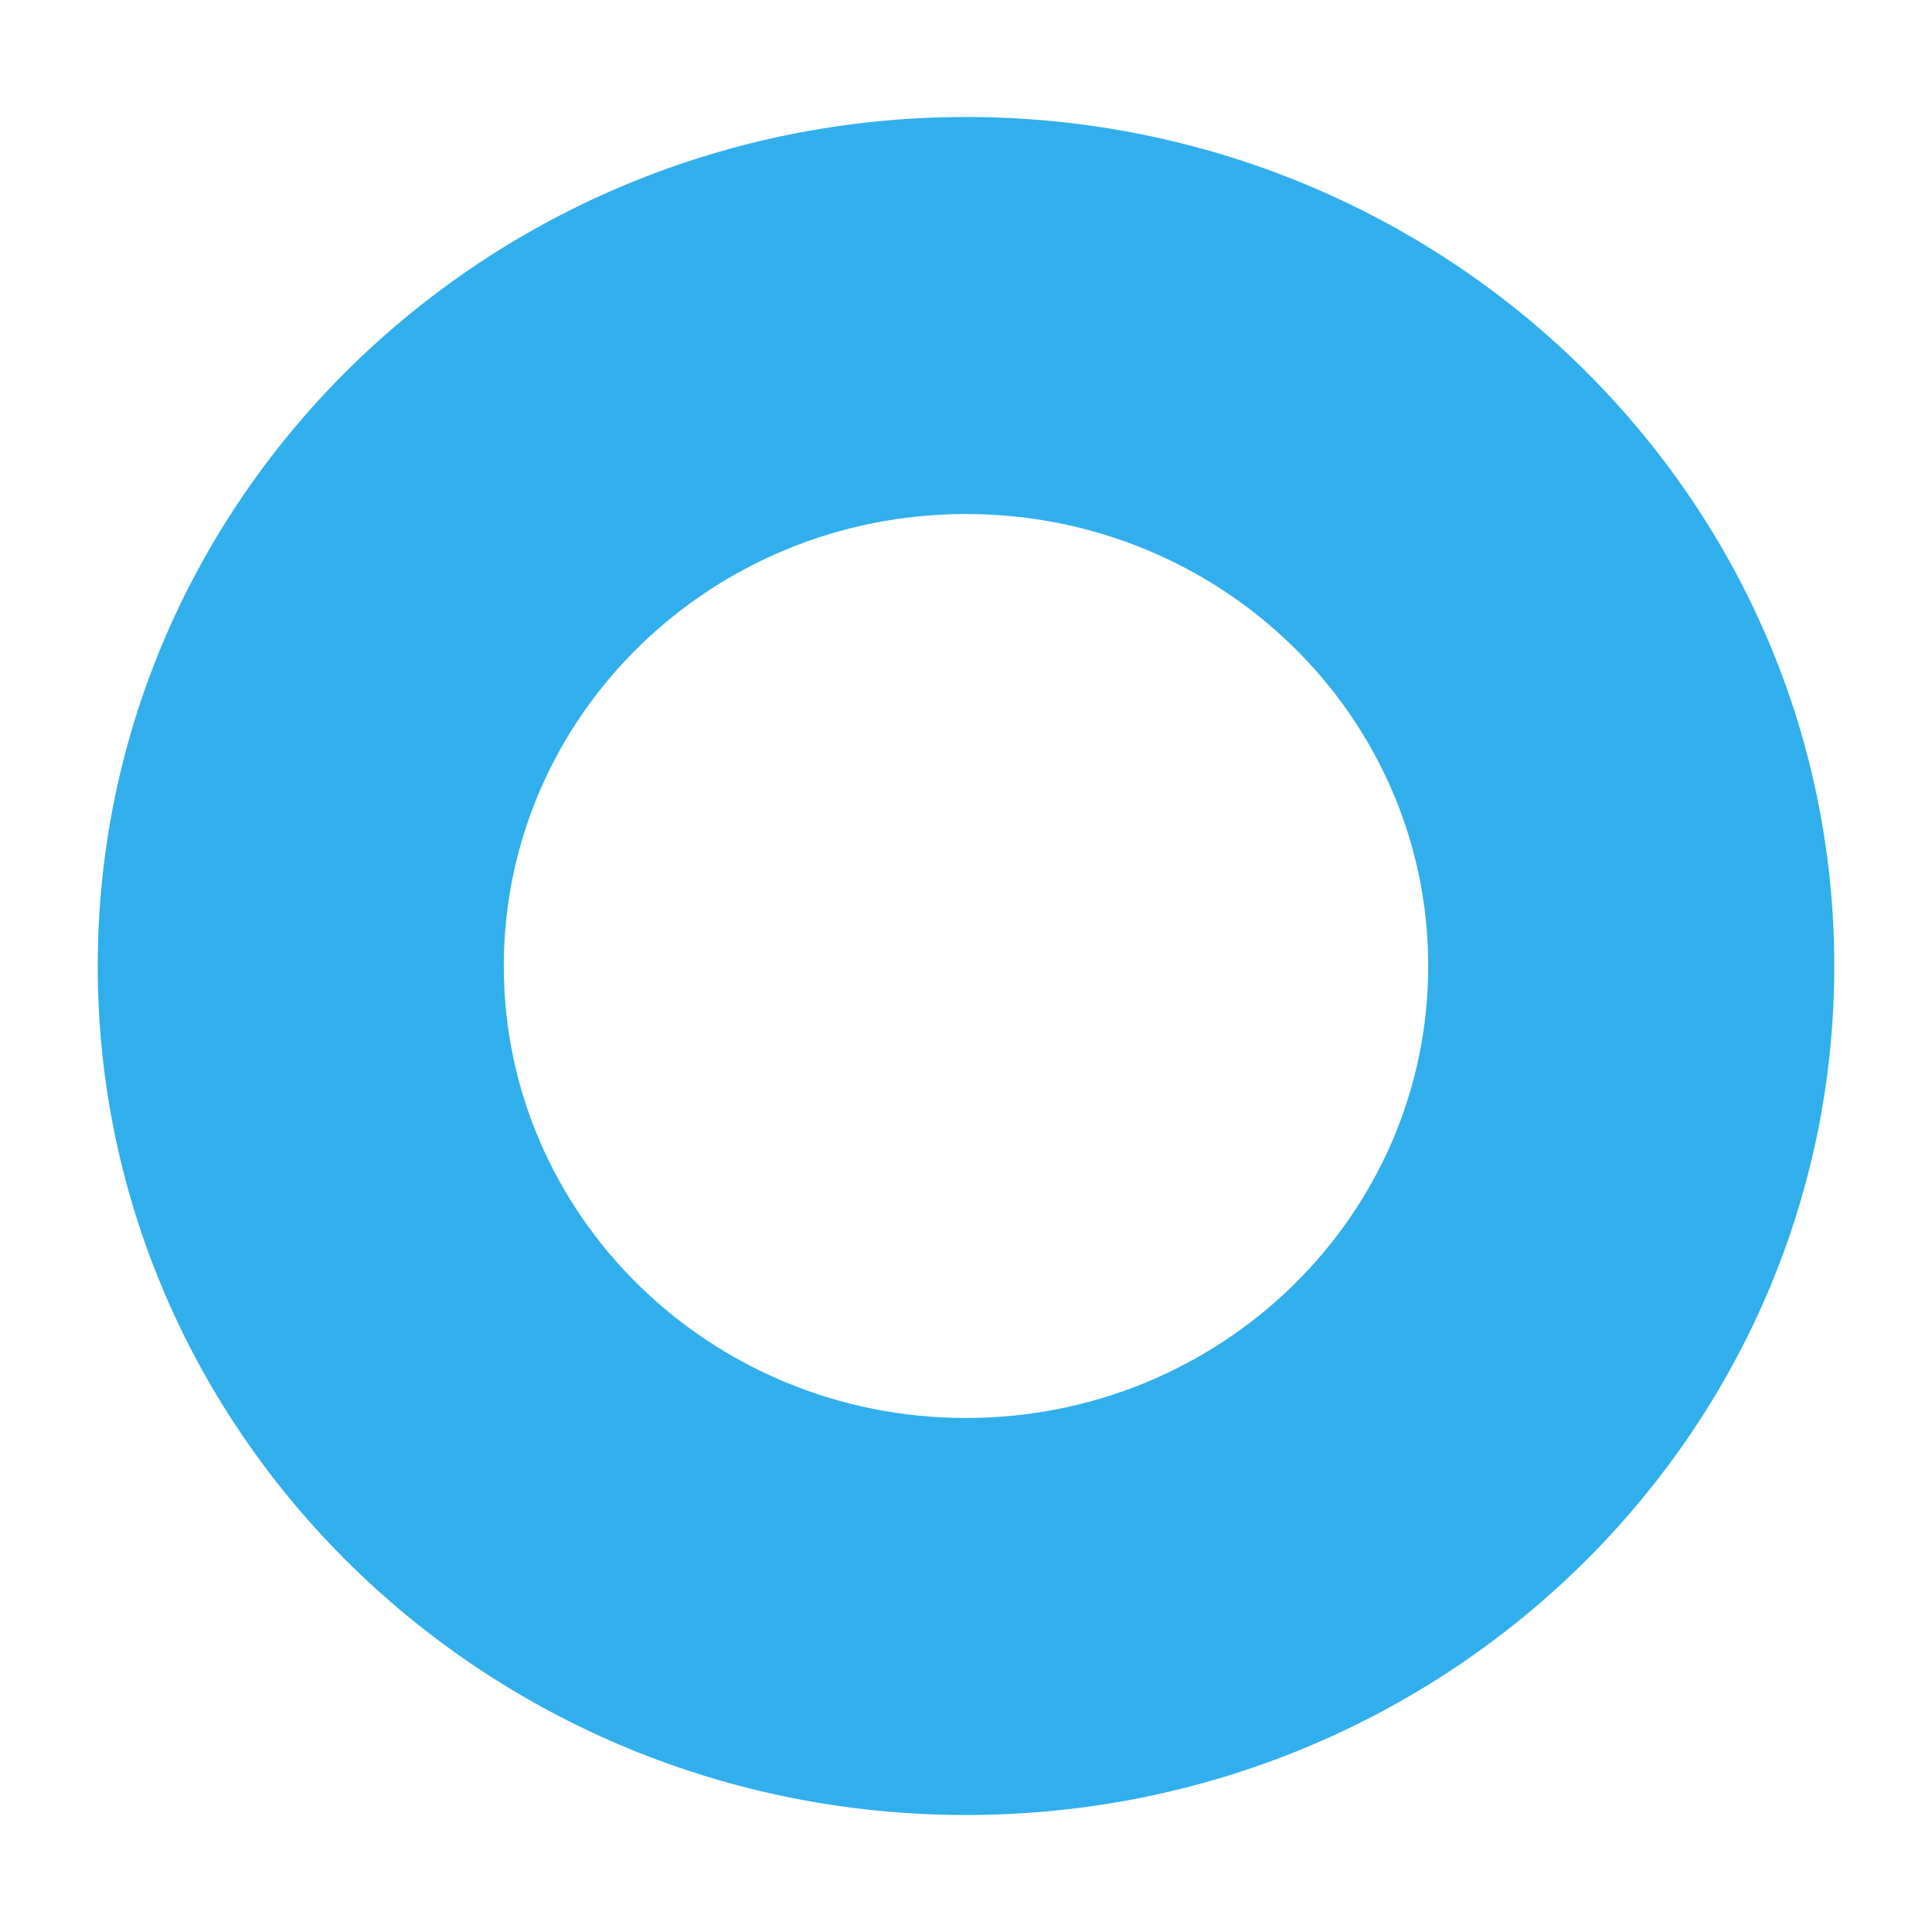
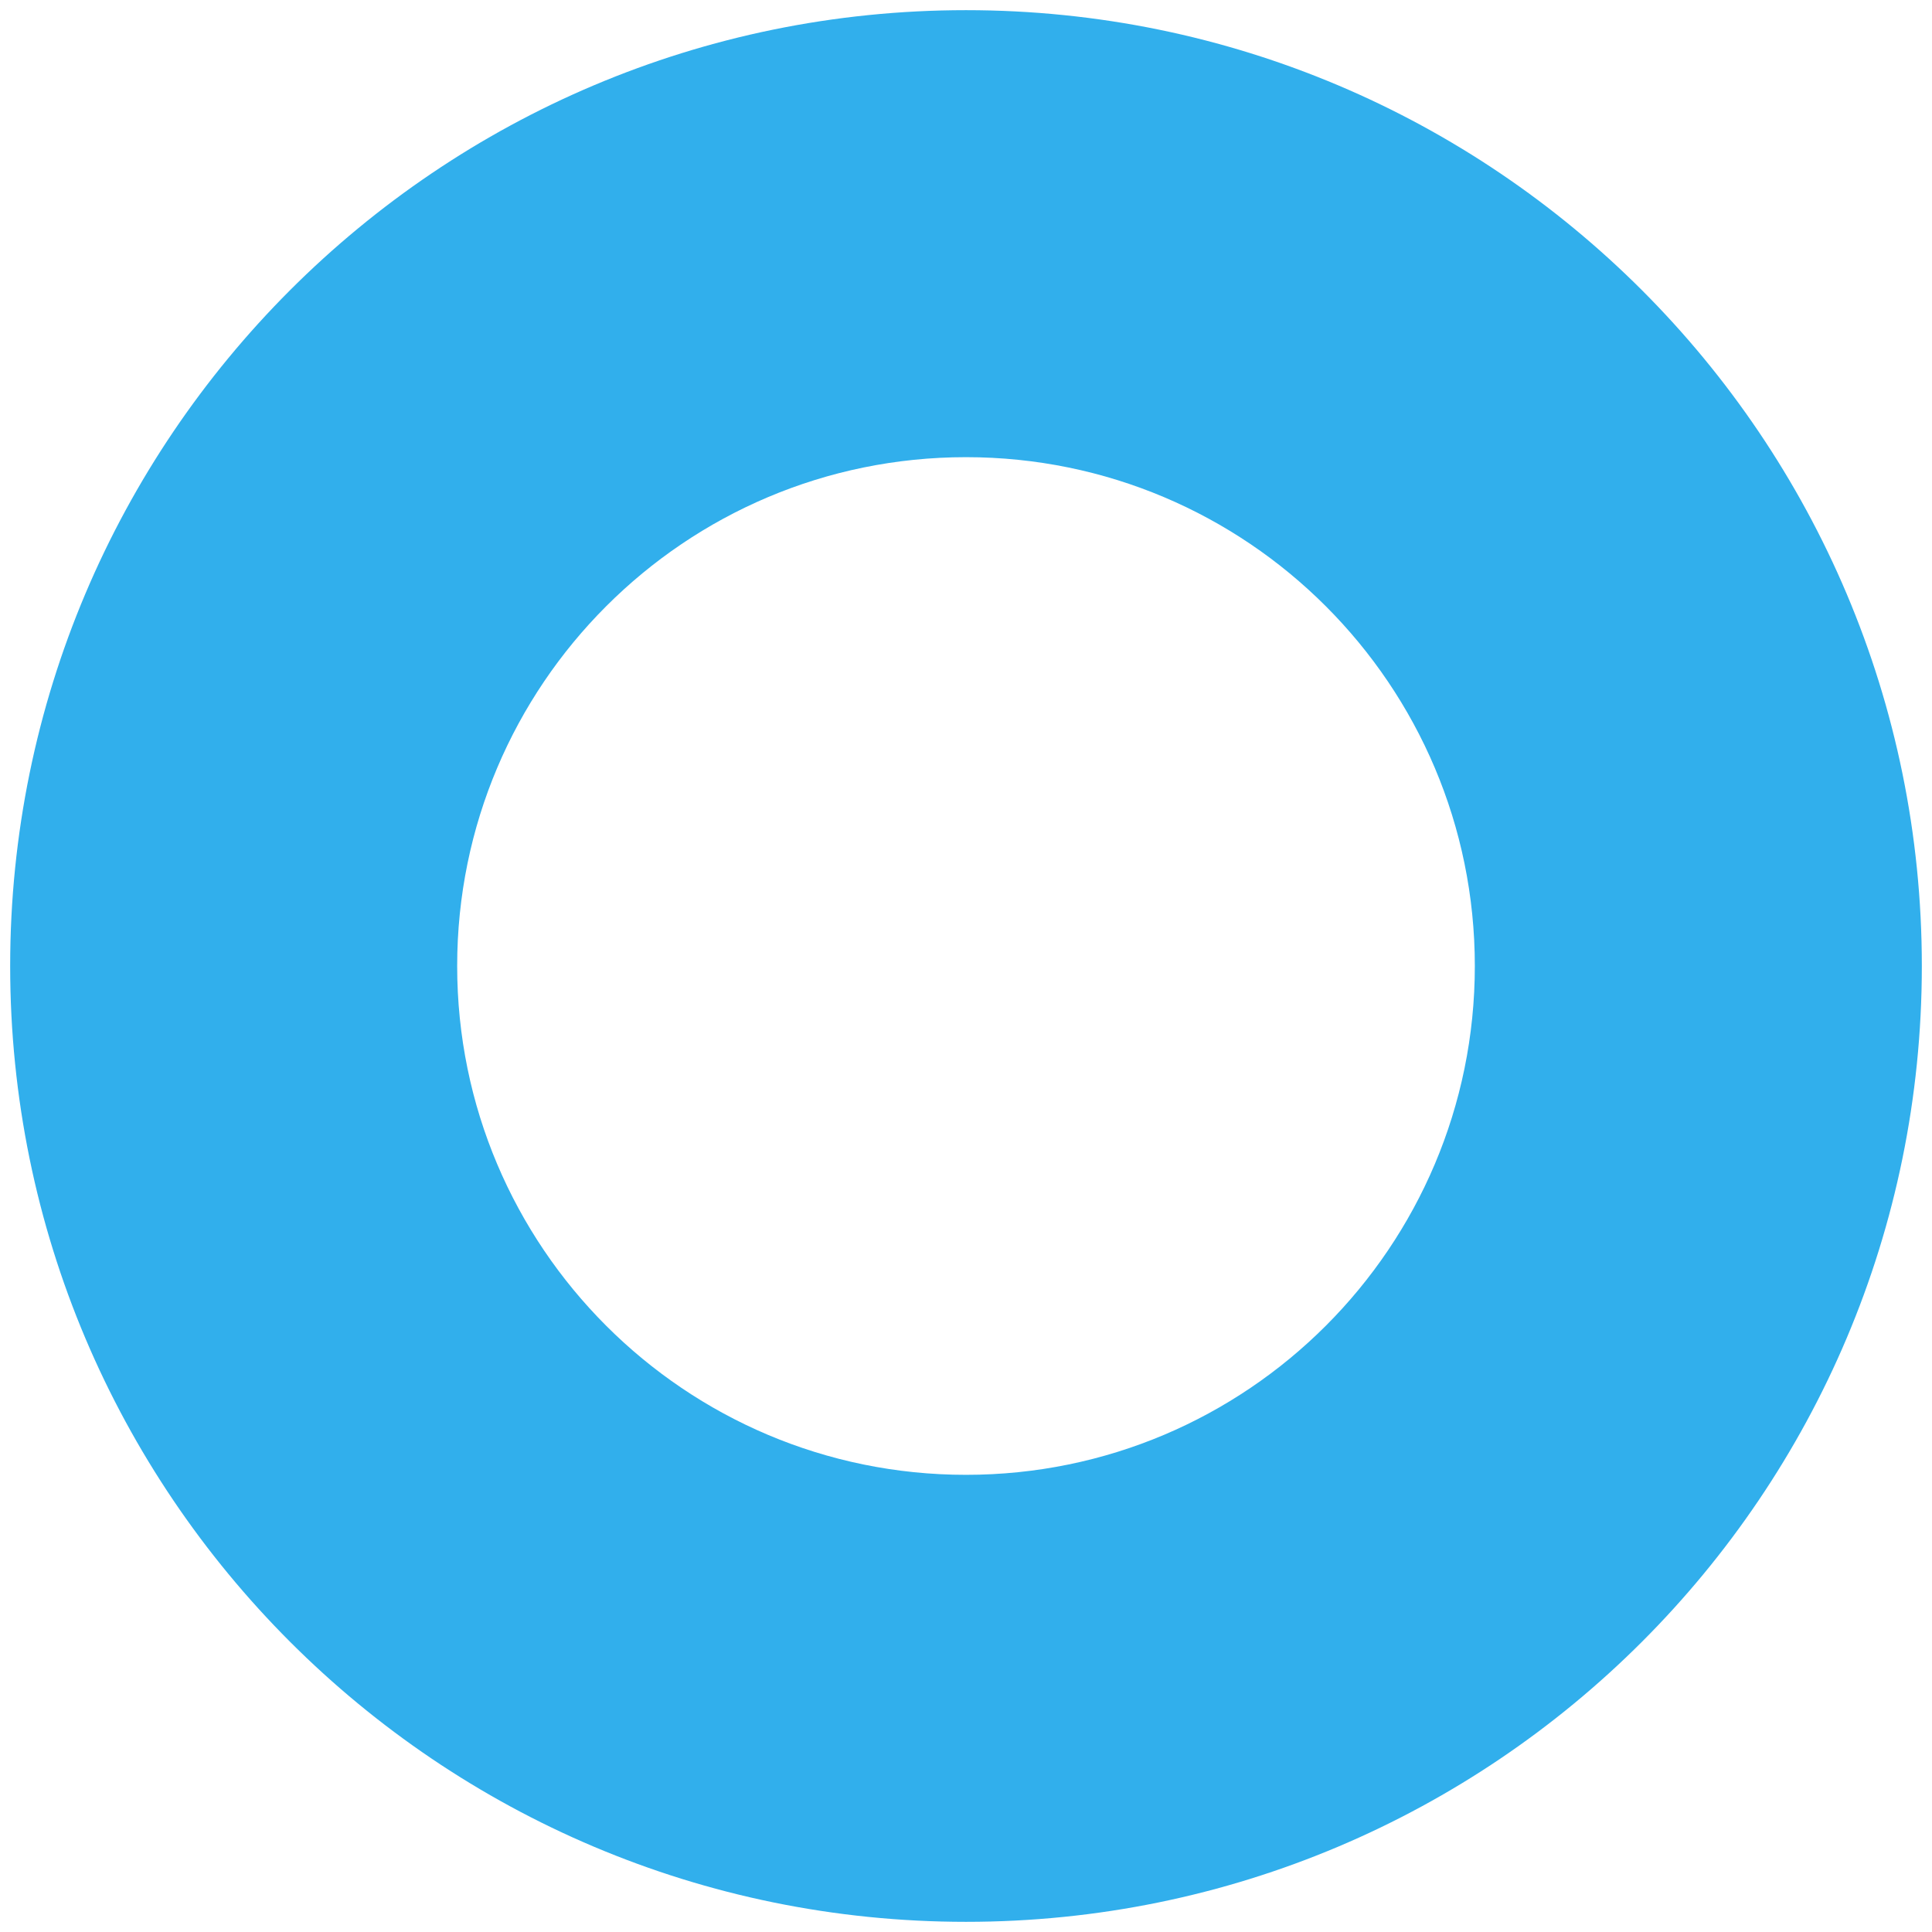
- <svg xmlns="http://www.w3.org/2000/svg" width="38" height="38" version="1.1">
-   <path d="m 28.091,19 c 0,4.91 -4.07,8.89 -9.091,8.89 -5.021,0 -9.091,-3.98 -9.091,-8.89 0,-4.91 4.07,-8.89 9.091,-8.89 5.021,0 9.091,3.98 9.091,8.89 z M 36.078,19 C 36.078,28.223 28.432,35.699 19,35.699 9.568,35.699 1.922,28.223 1.922,19 1.922,9.777 9.568,2.301 19,2.301 28.432,2.301 36.078,9.777 36.078,19 z" fill-rule="evenodd" class="profile-color" fill="#31afec" stroke="none" id="profile-circle" />
+ <svg xmlns="http://www.w3.org/2000/svg" id="svg2" version="1.1" height="38" width="38">
+   <path style="fill:#31afec;fill-rule:evenodd;stroke:none" id="profile-circle" class="profile-color" d="m 29.008,19 c 0,5.527 -4.481,10.008 -10.008,10.008 -5.527,0 -10.008,-4.481 -10.008,-10.008 0,-5.527 4.481,-10.008 10.008,-10.008 5.527,0 10.008,4.481 10.008,10.008 z M 37.8,19 C 37.8,29.383 29.383,37.8 19,37.8 8.617,37.8 0.2,29.383 0.2,19 0.2,8.617 8.617,0.2 19,0.2 29.383,0.2 37.8,8.617 37.8,19 Z" />
</svg>
